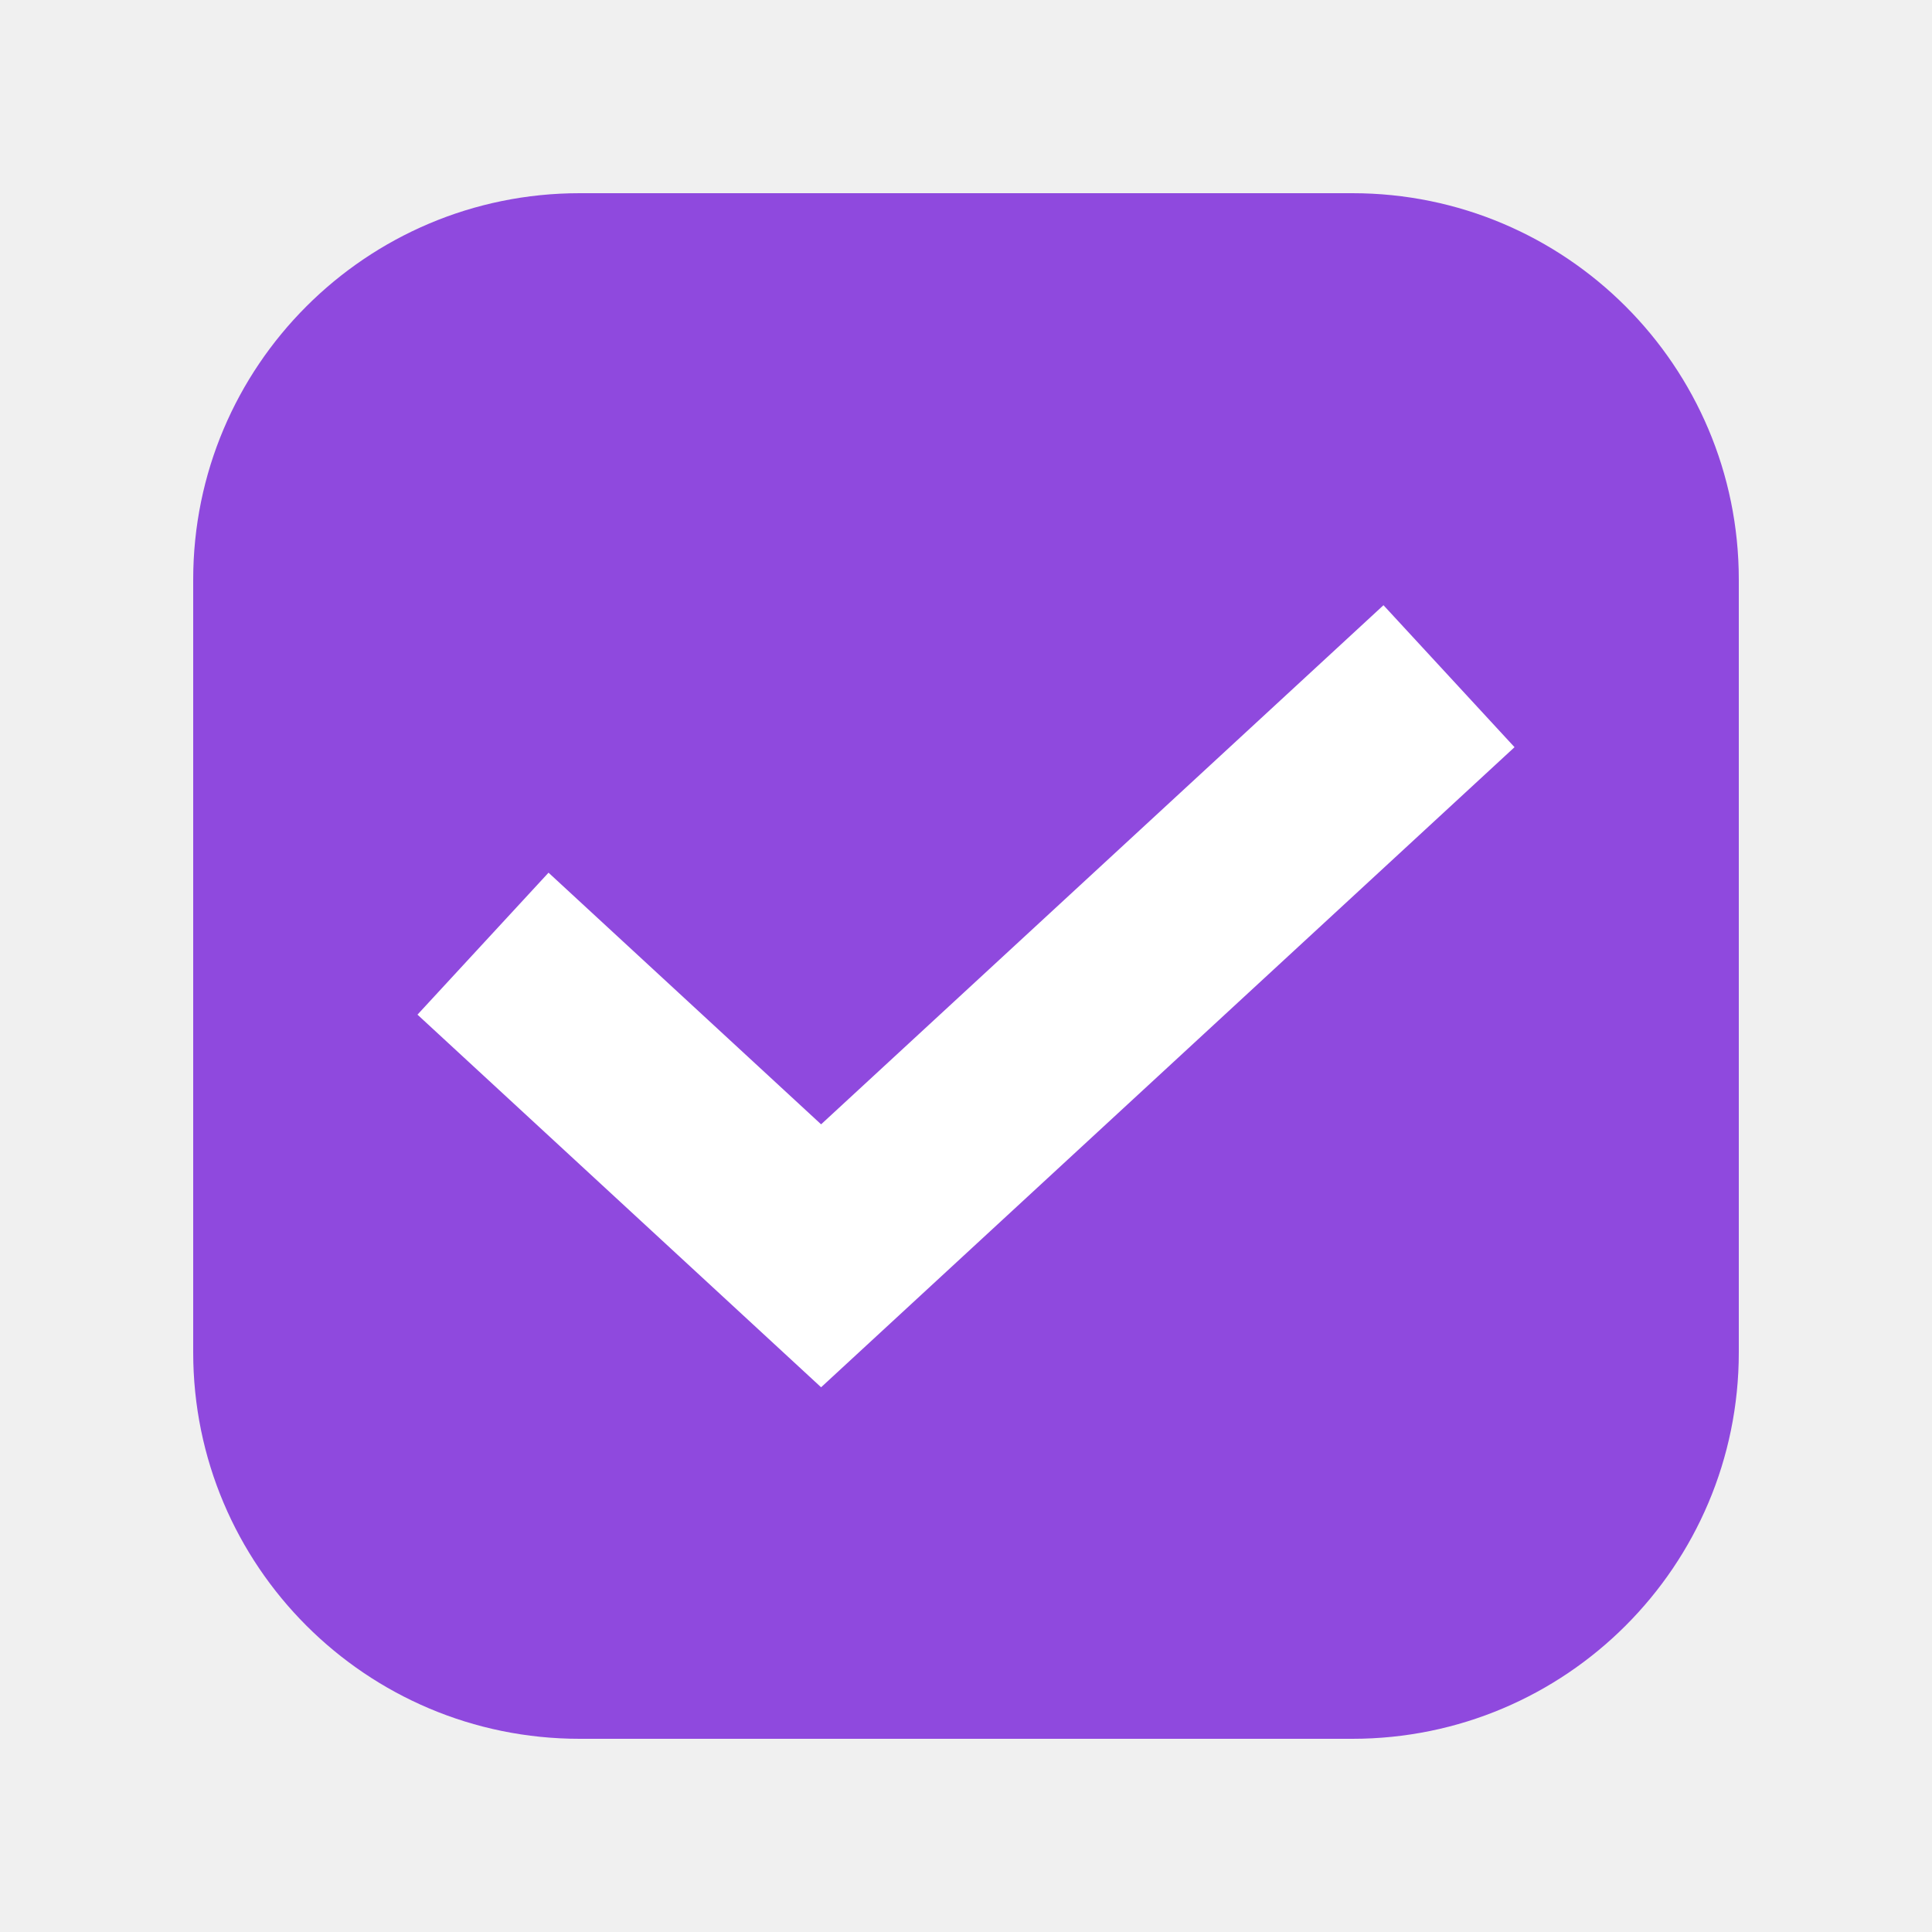
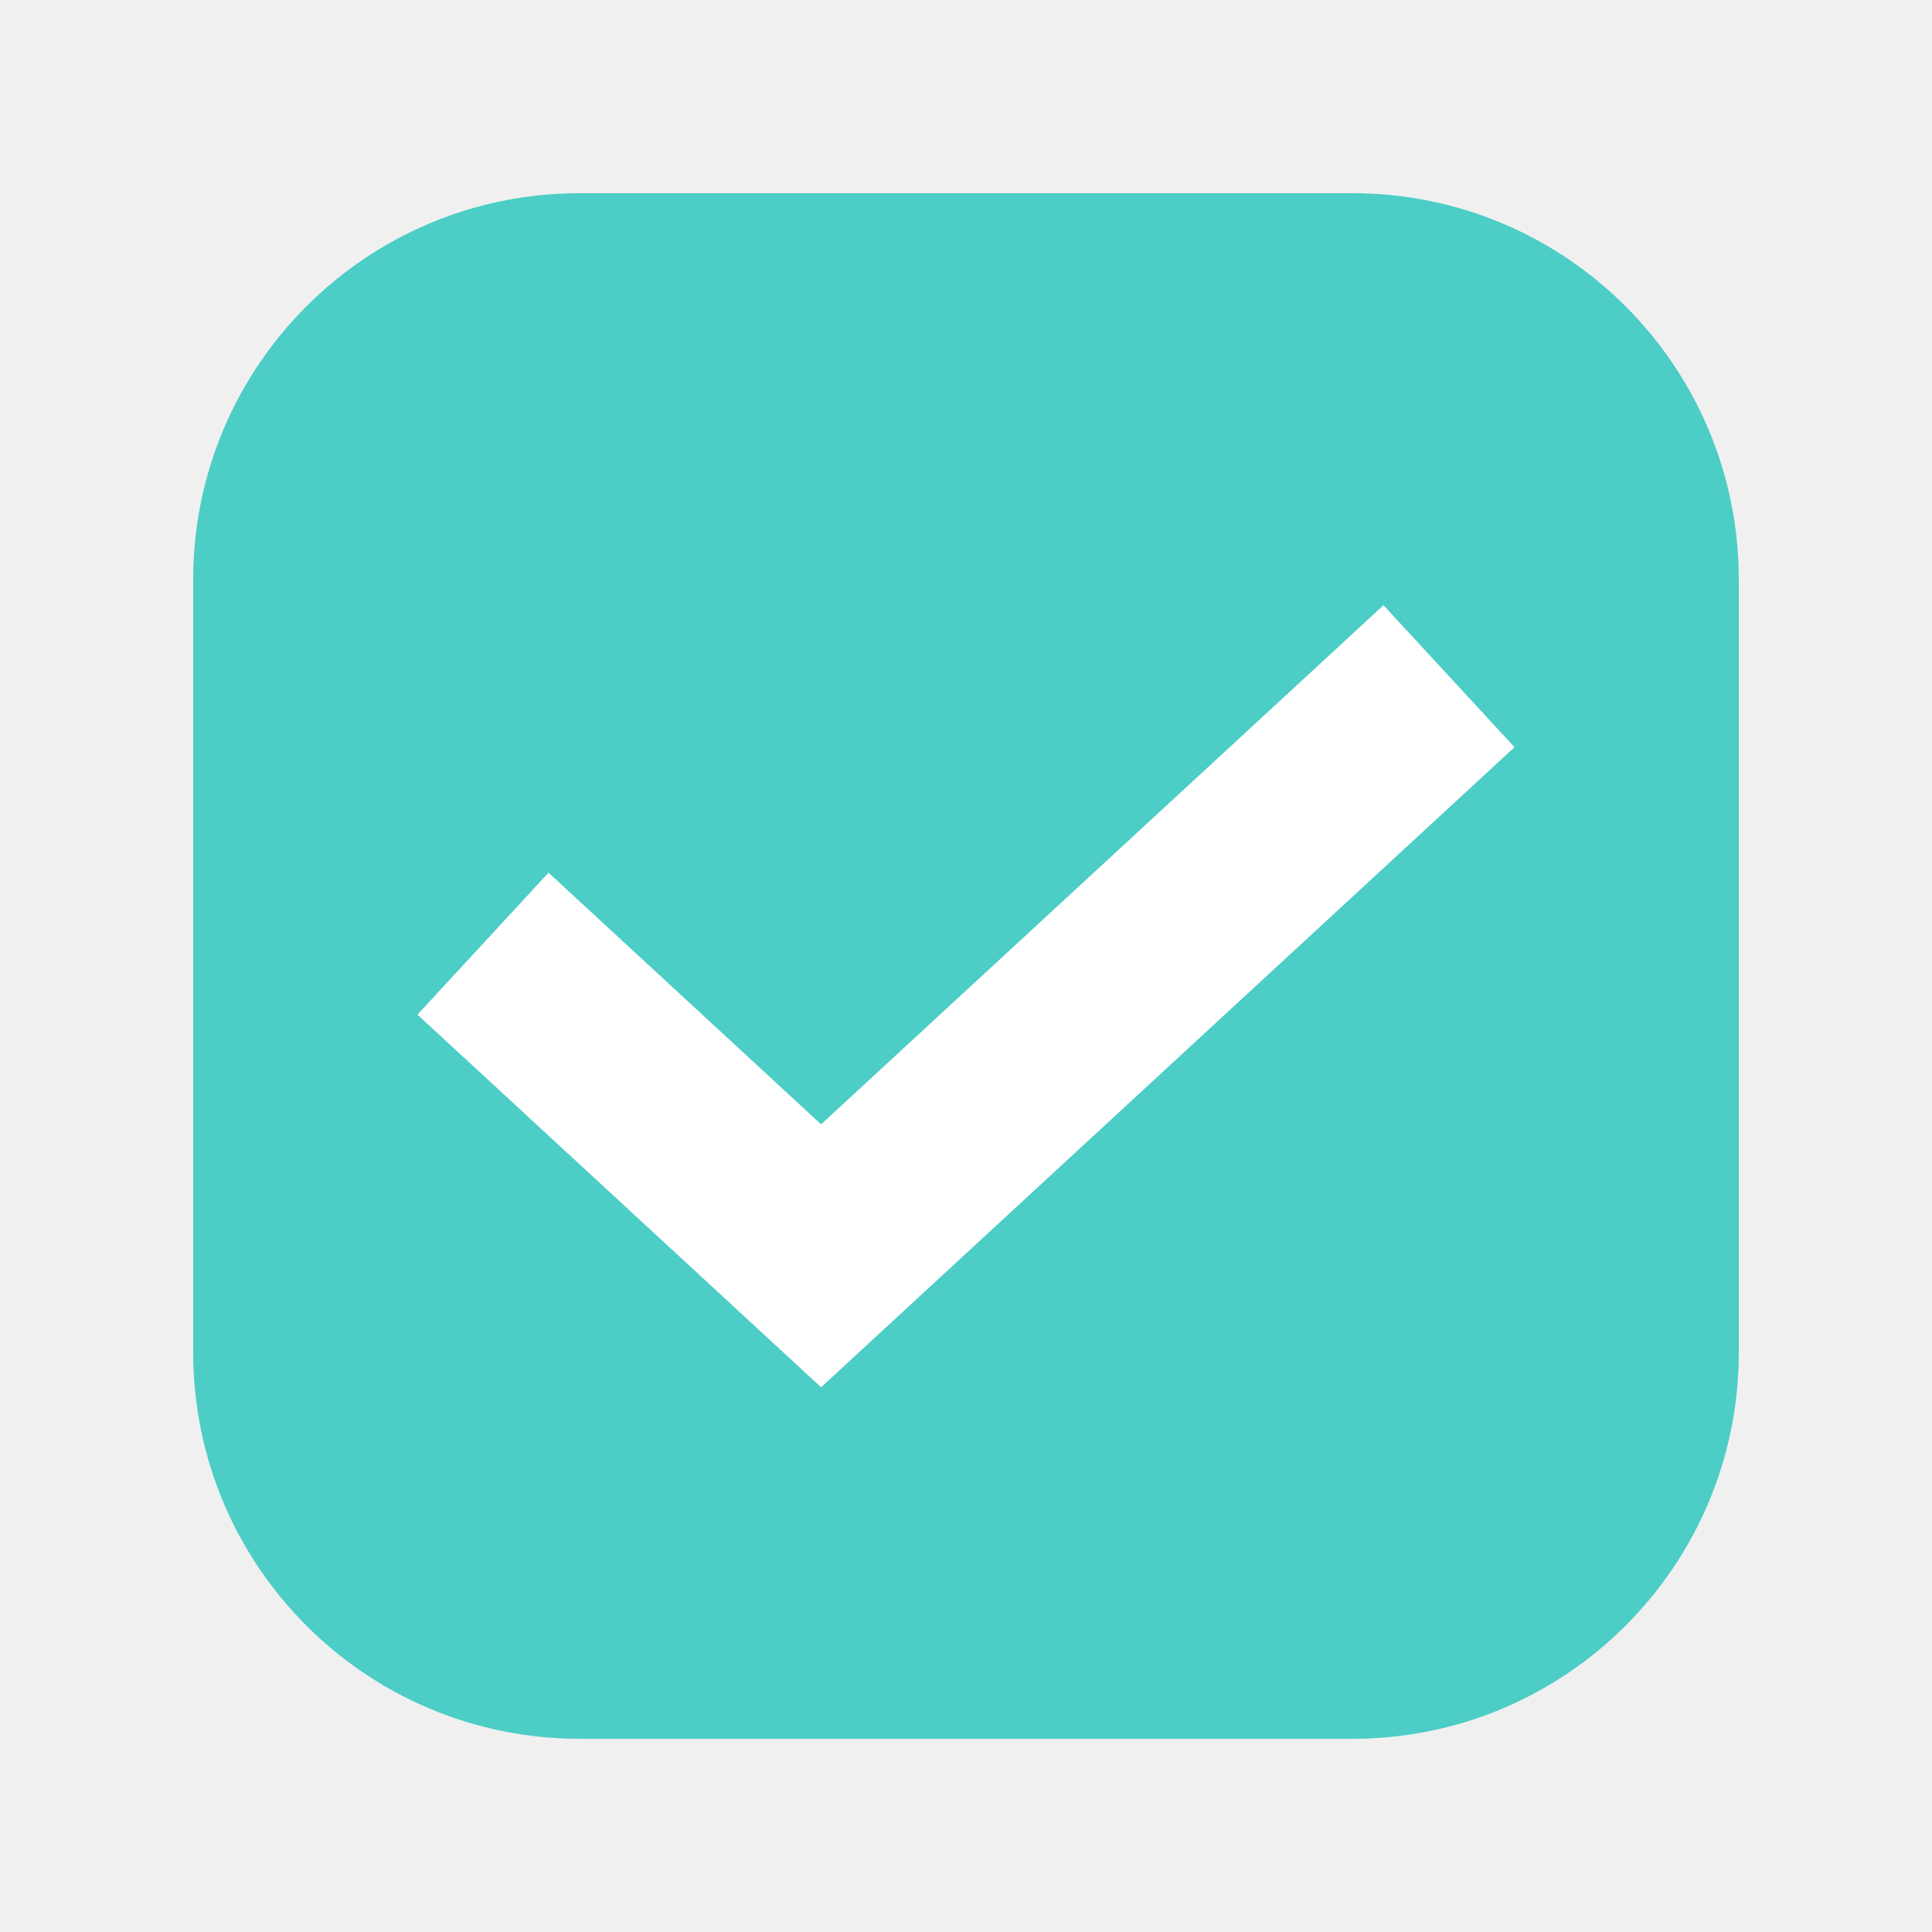
<svg xmlns="http://www.w3.org/2000/svg" width="25" height="25" viewBox="0 0 25 25" fill="none">
-   <rect x="2.5" y="2.5" width="20" height="20" rx="5" fill="#8F49DE" />
+   <rect x="2.5" y="2.5" width="20" height="20" rx="5" fill="#4CCDC6" />
  <path d="M6.25 12.211L10.625 16.25L18.75 8.75" stroke="white" stroke-width="2.5" />
</svg>
